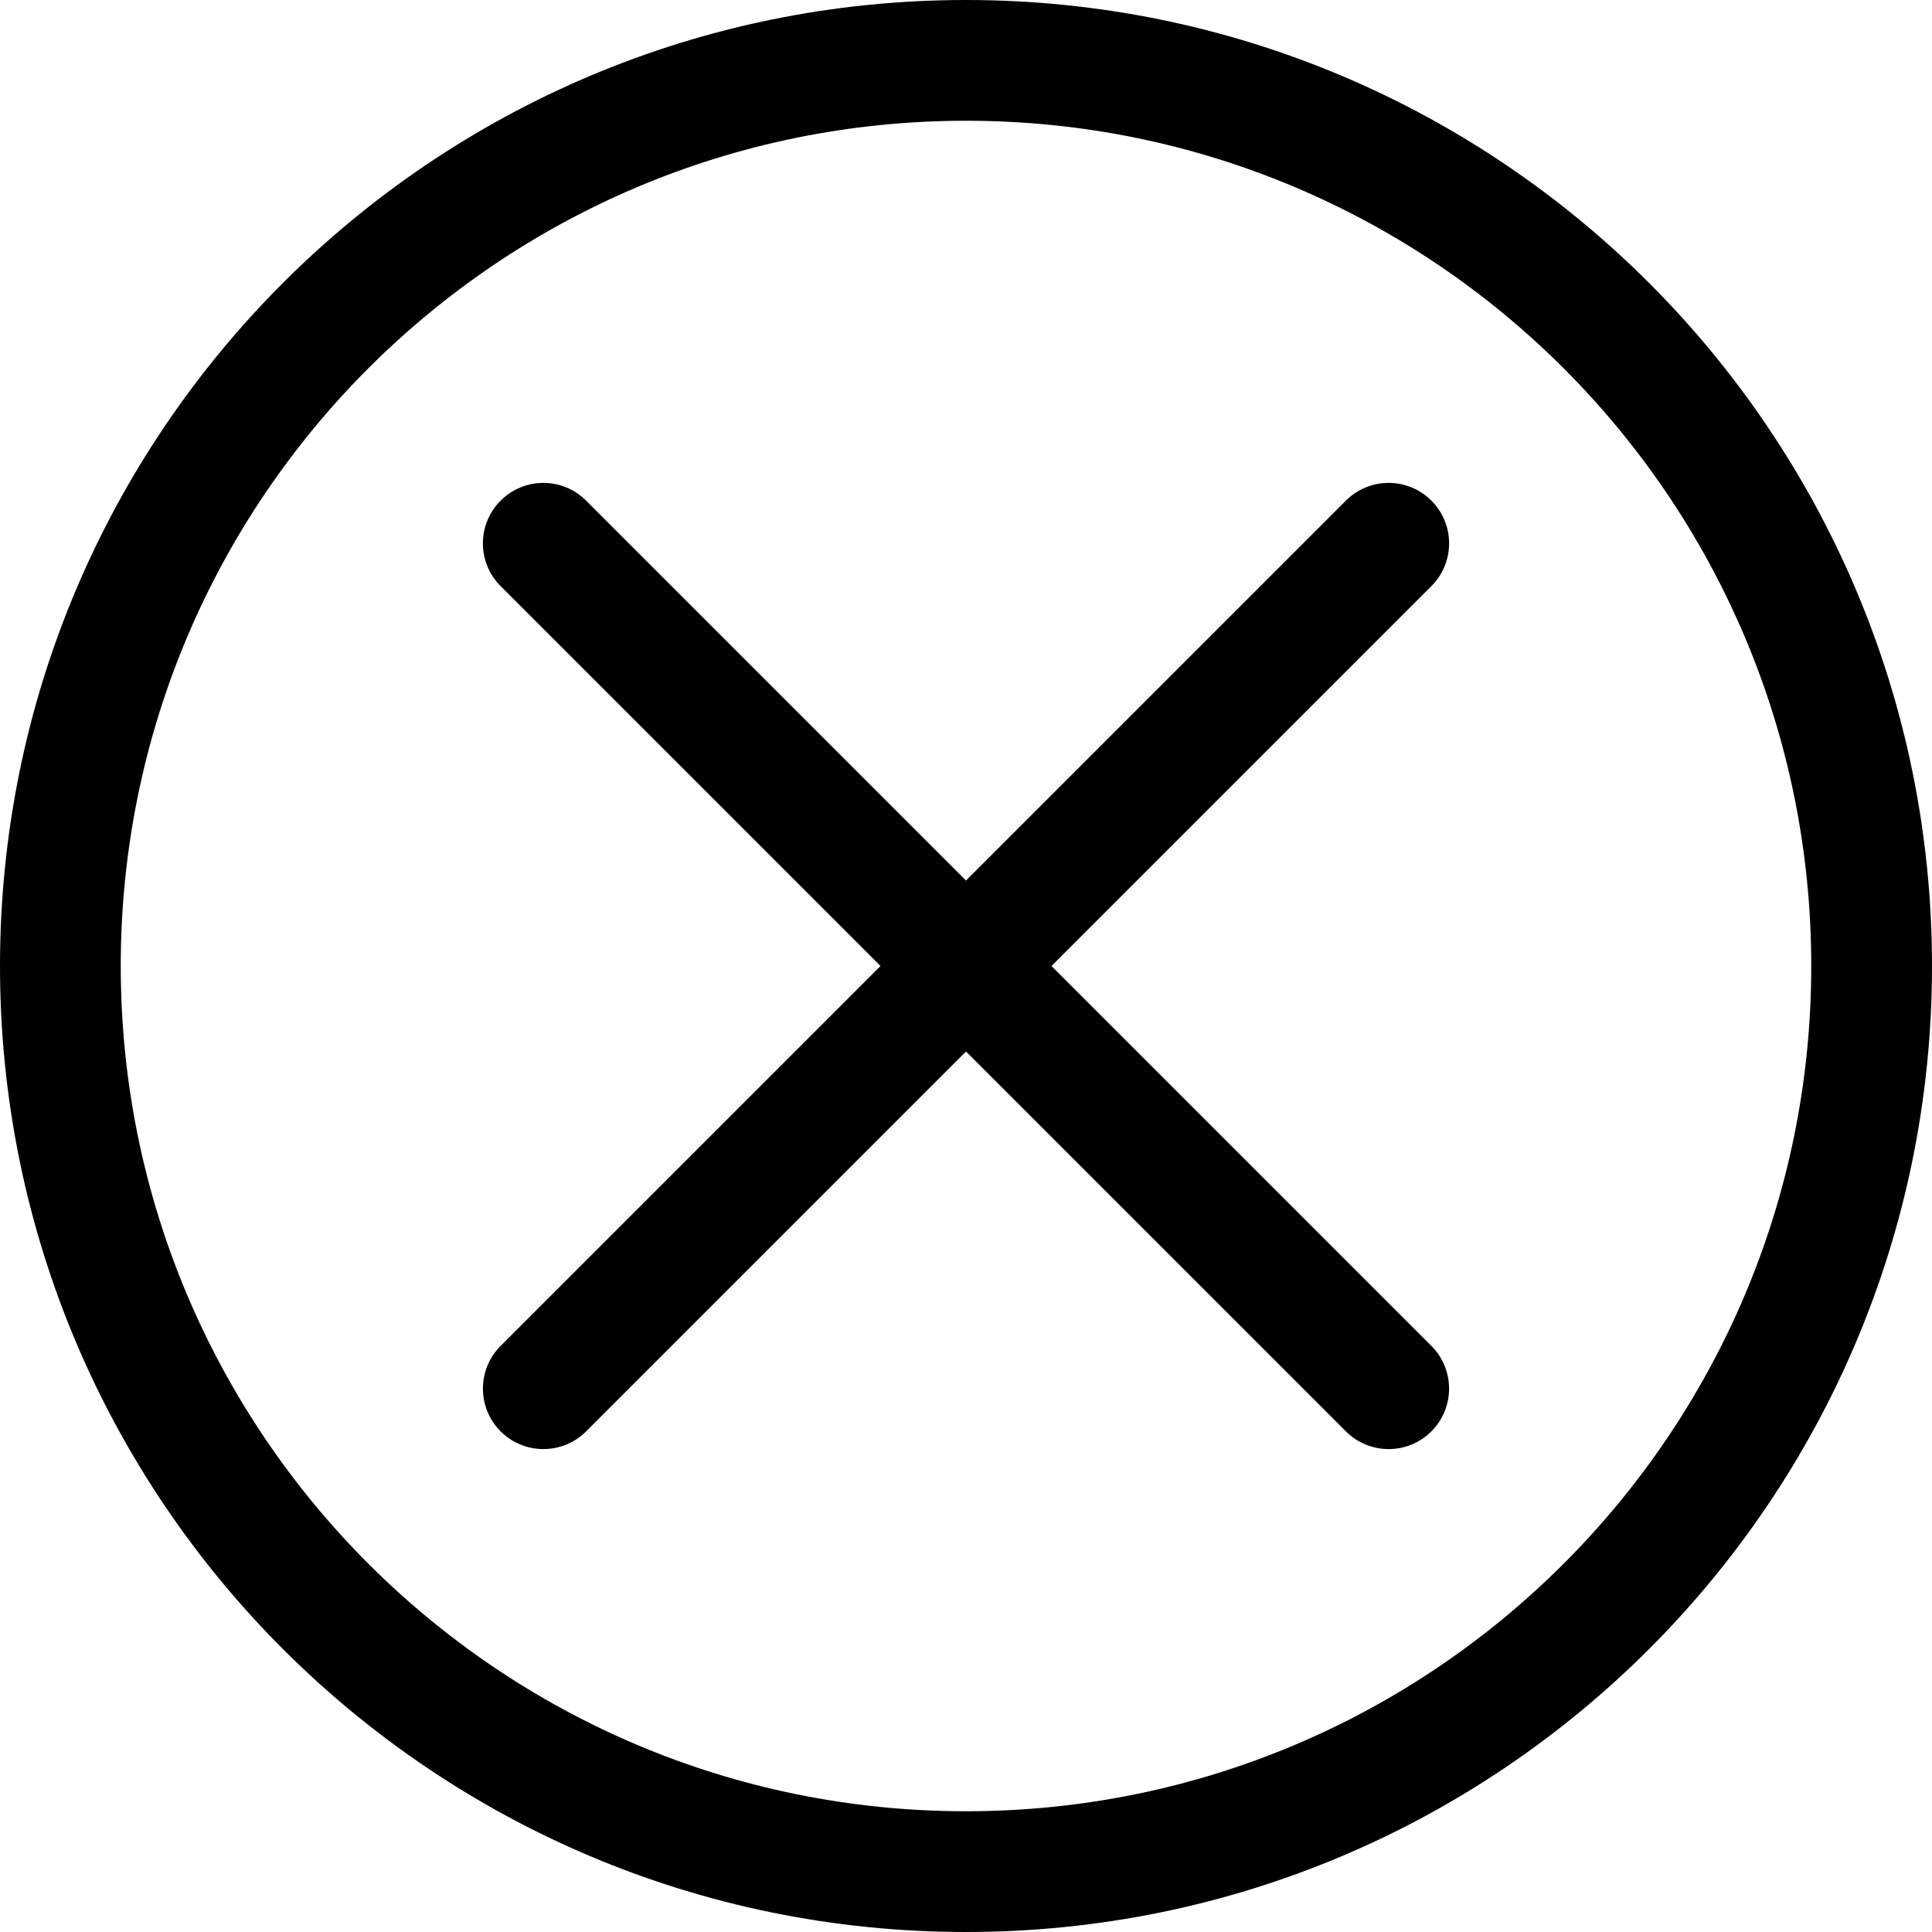
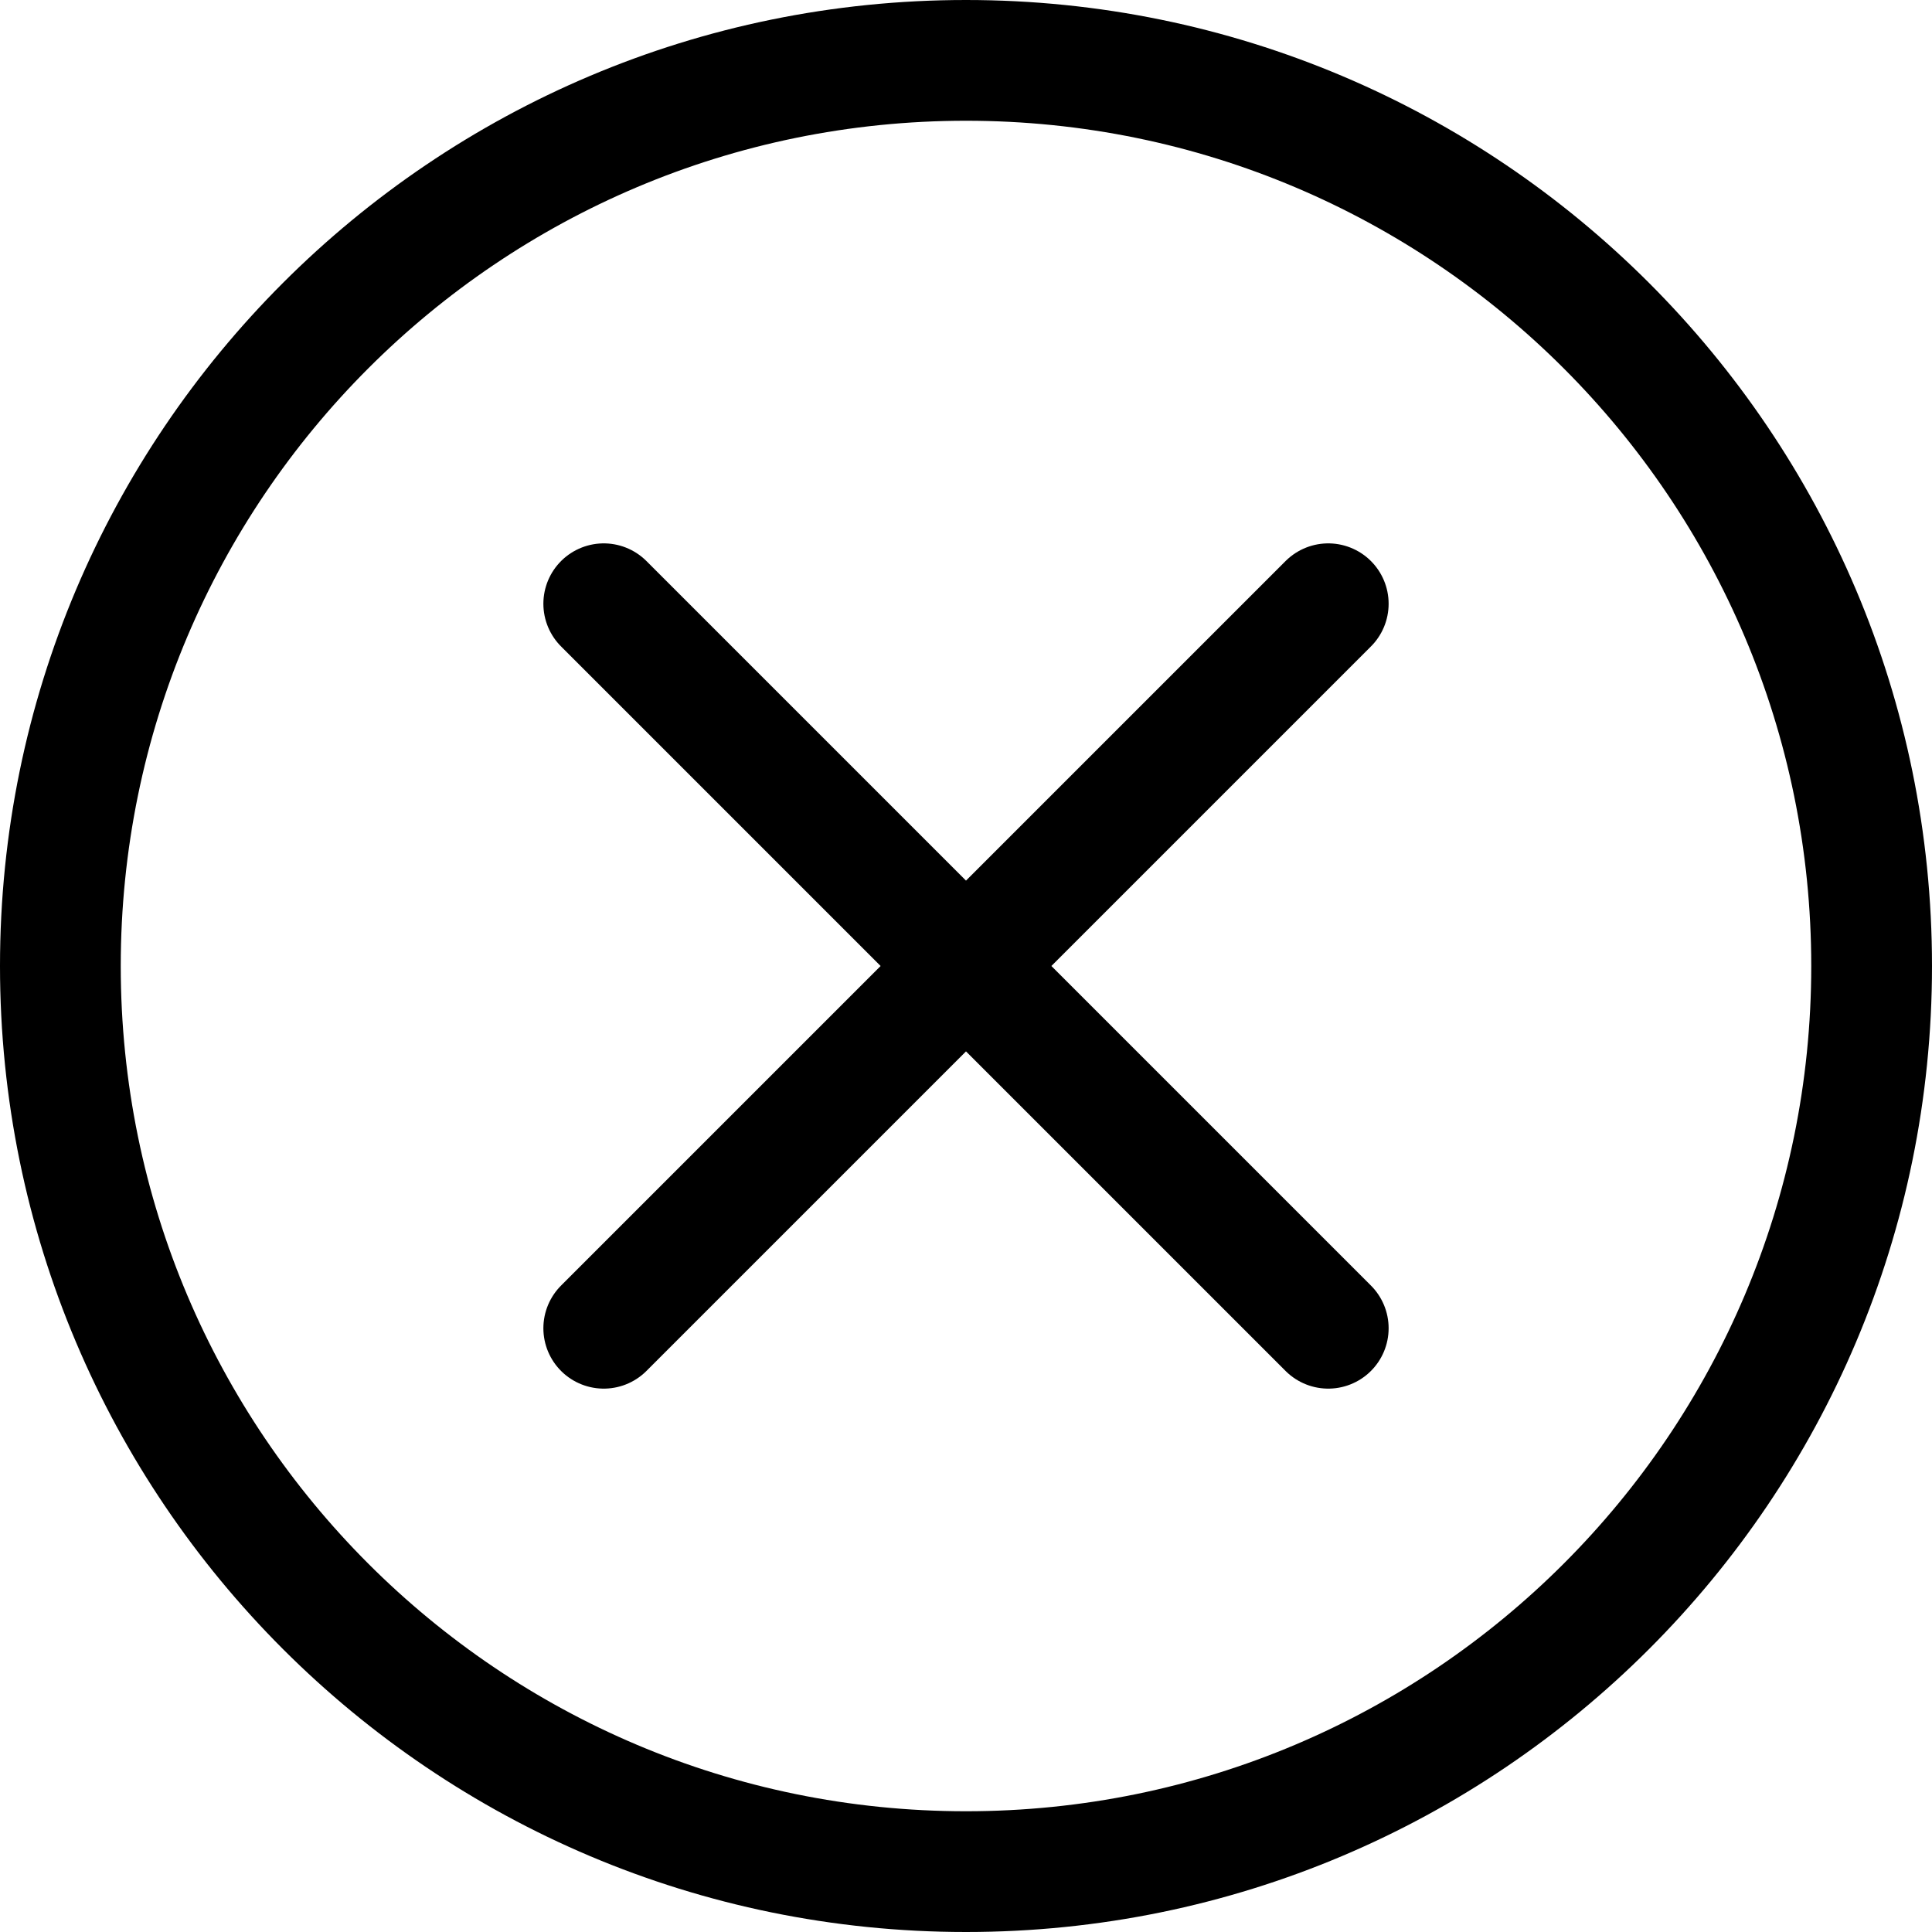
<svg xmlns="http://www.w3.org/2000/svg" width="1em" height="1em" viewBox="0 0 16 16" class="bi bi-x-circle" fill="currentColor">
  <path fill-rule="evenodd" d="M8 15A7 7 0 1 0 8 1a7 7 0 0 0 0 14zm0 1A8 8 0 1 0 8 0a8 8 0 0 0 0 16z" />
-   <path fill-rule="evenodd" d="M11.854 4.146a.5.5 0 0 1 0 .708l-7 7a.5.5 0 0 1-.708-.708l7-7a.5.5 0 0 1 .708 0z" />
-   <path fill-rule="evenodd" d="M4.146 4.146a.5.5 0 0 0 0 .708l7 7a.5.5 0 0 0 .708-.708l-7-7a.5.5 0 0 0-.708 0z" />
+   <path stroke="#000" stroke-linecap="round" stroke-linejoin="round" d="M5 11l6-6m0 6L5 5" />
</svg>
